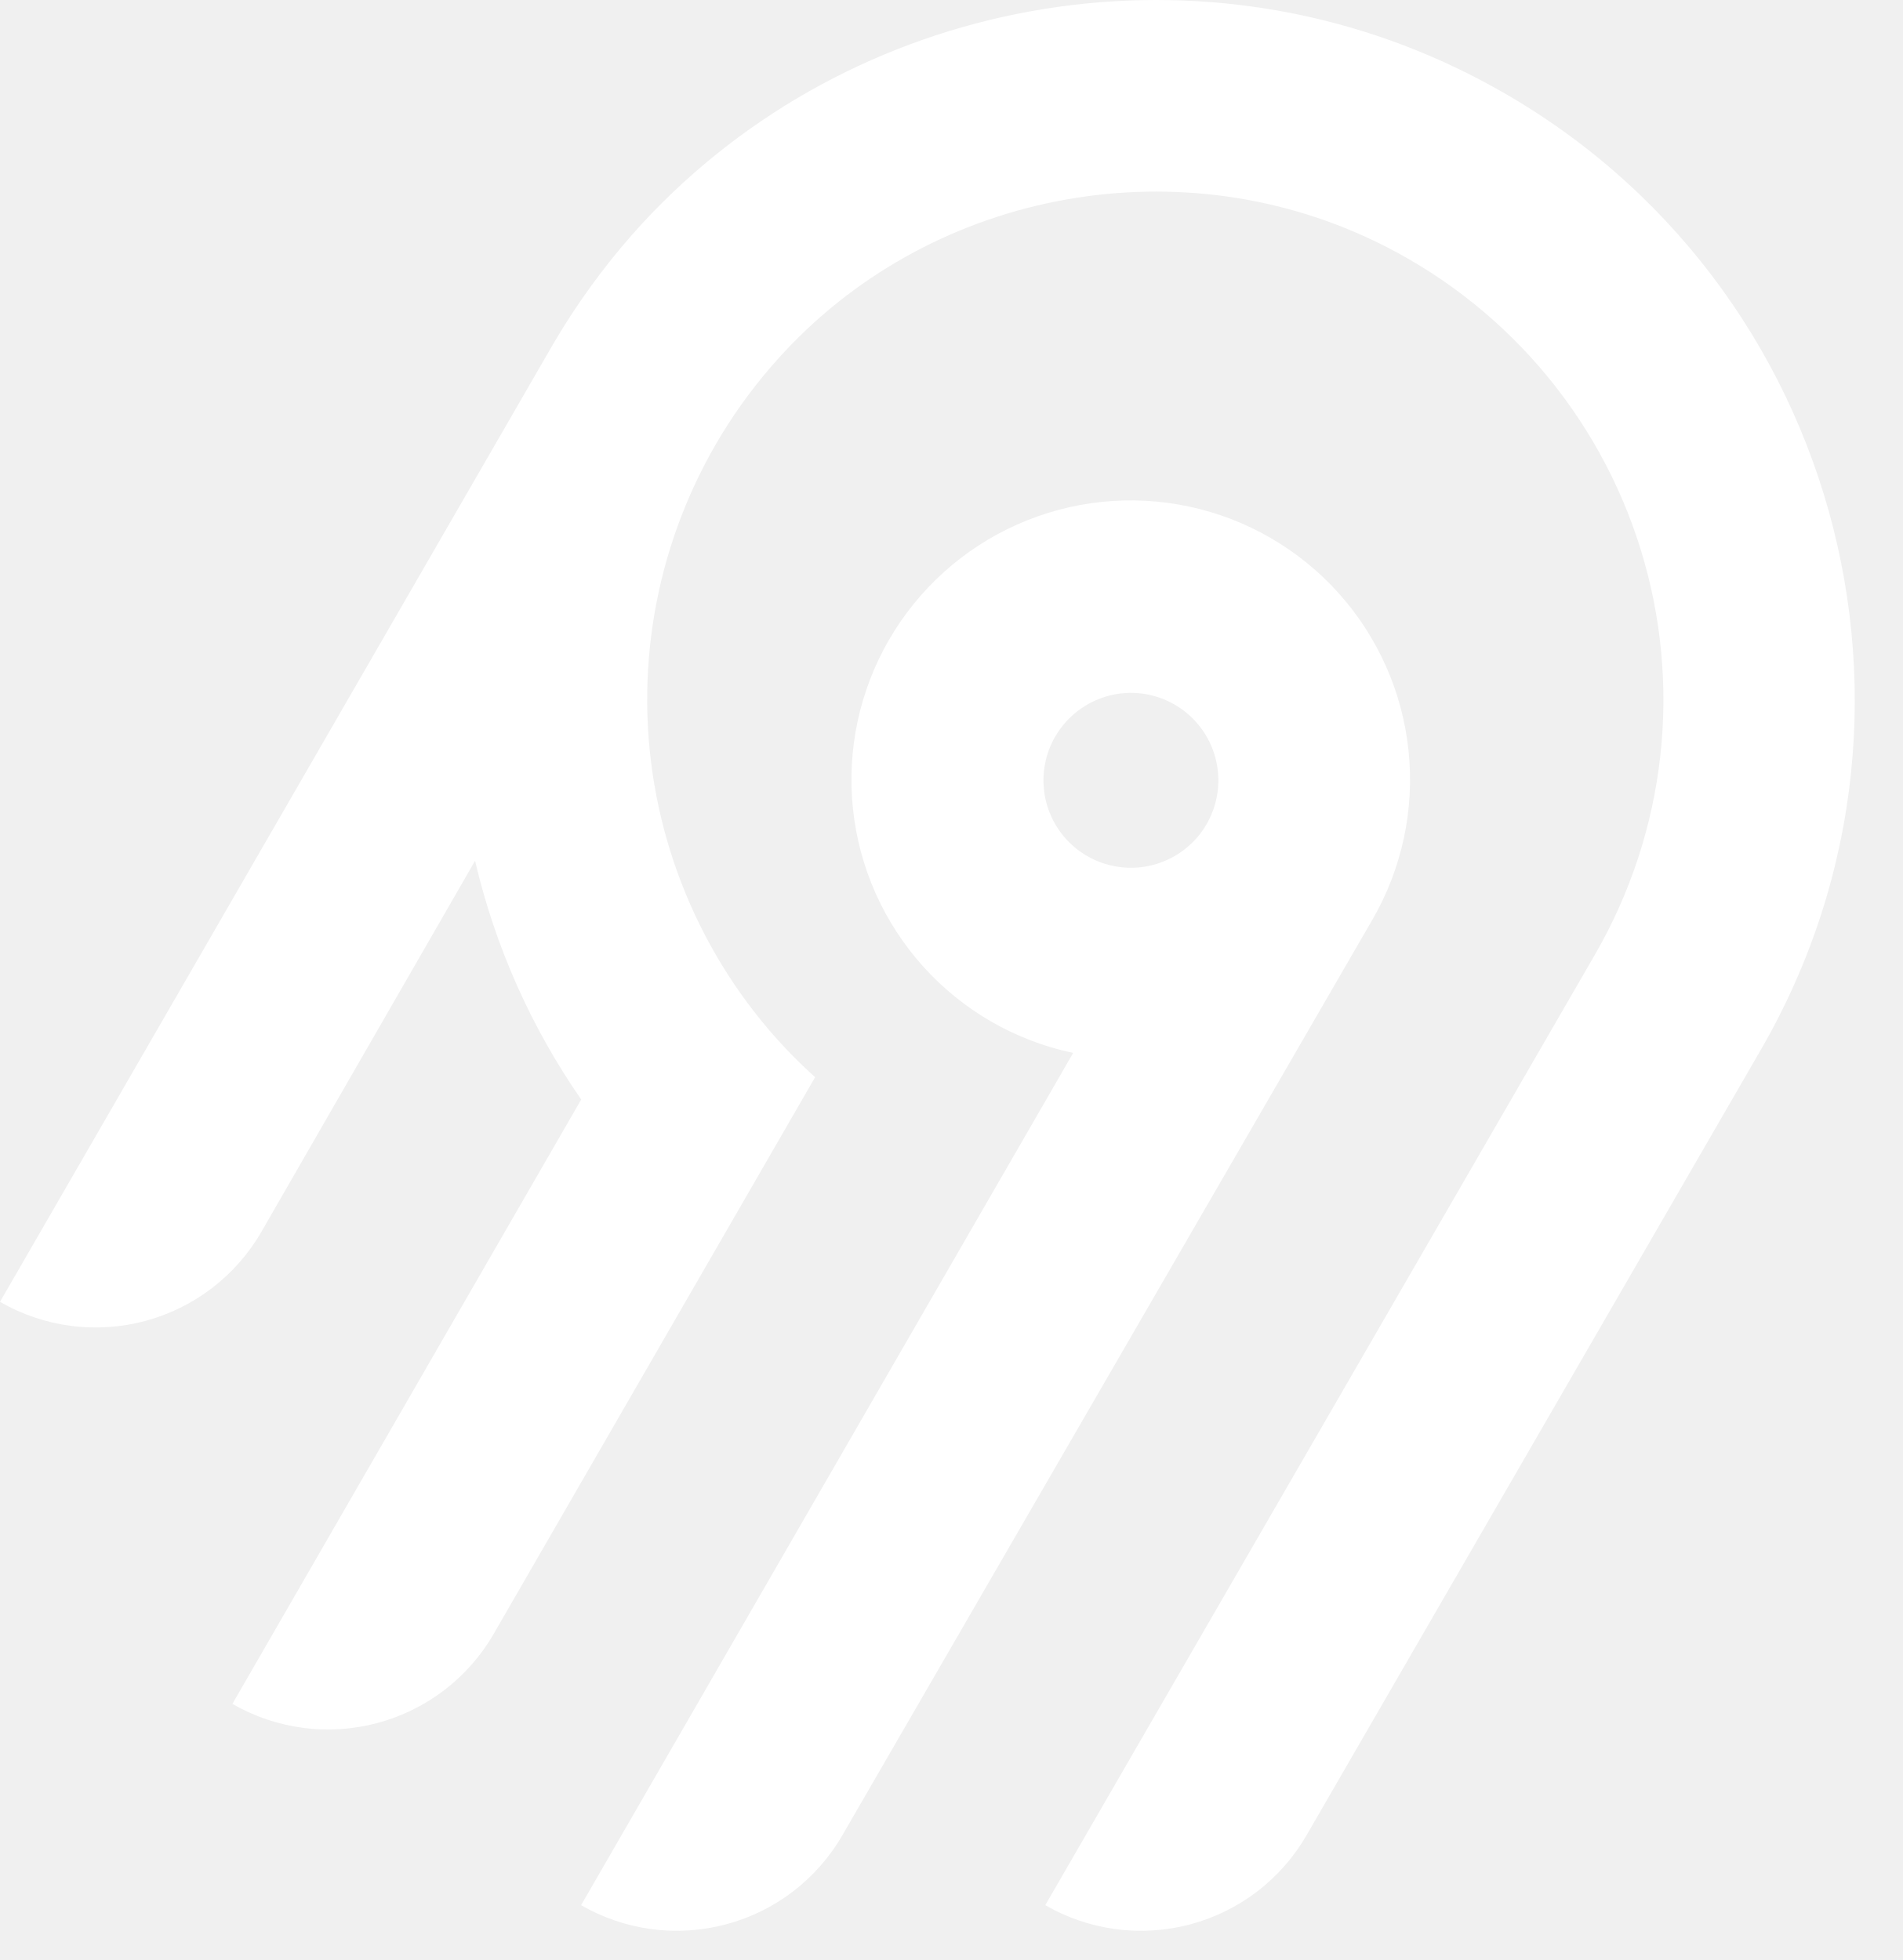
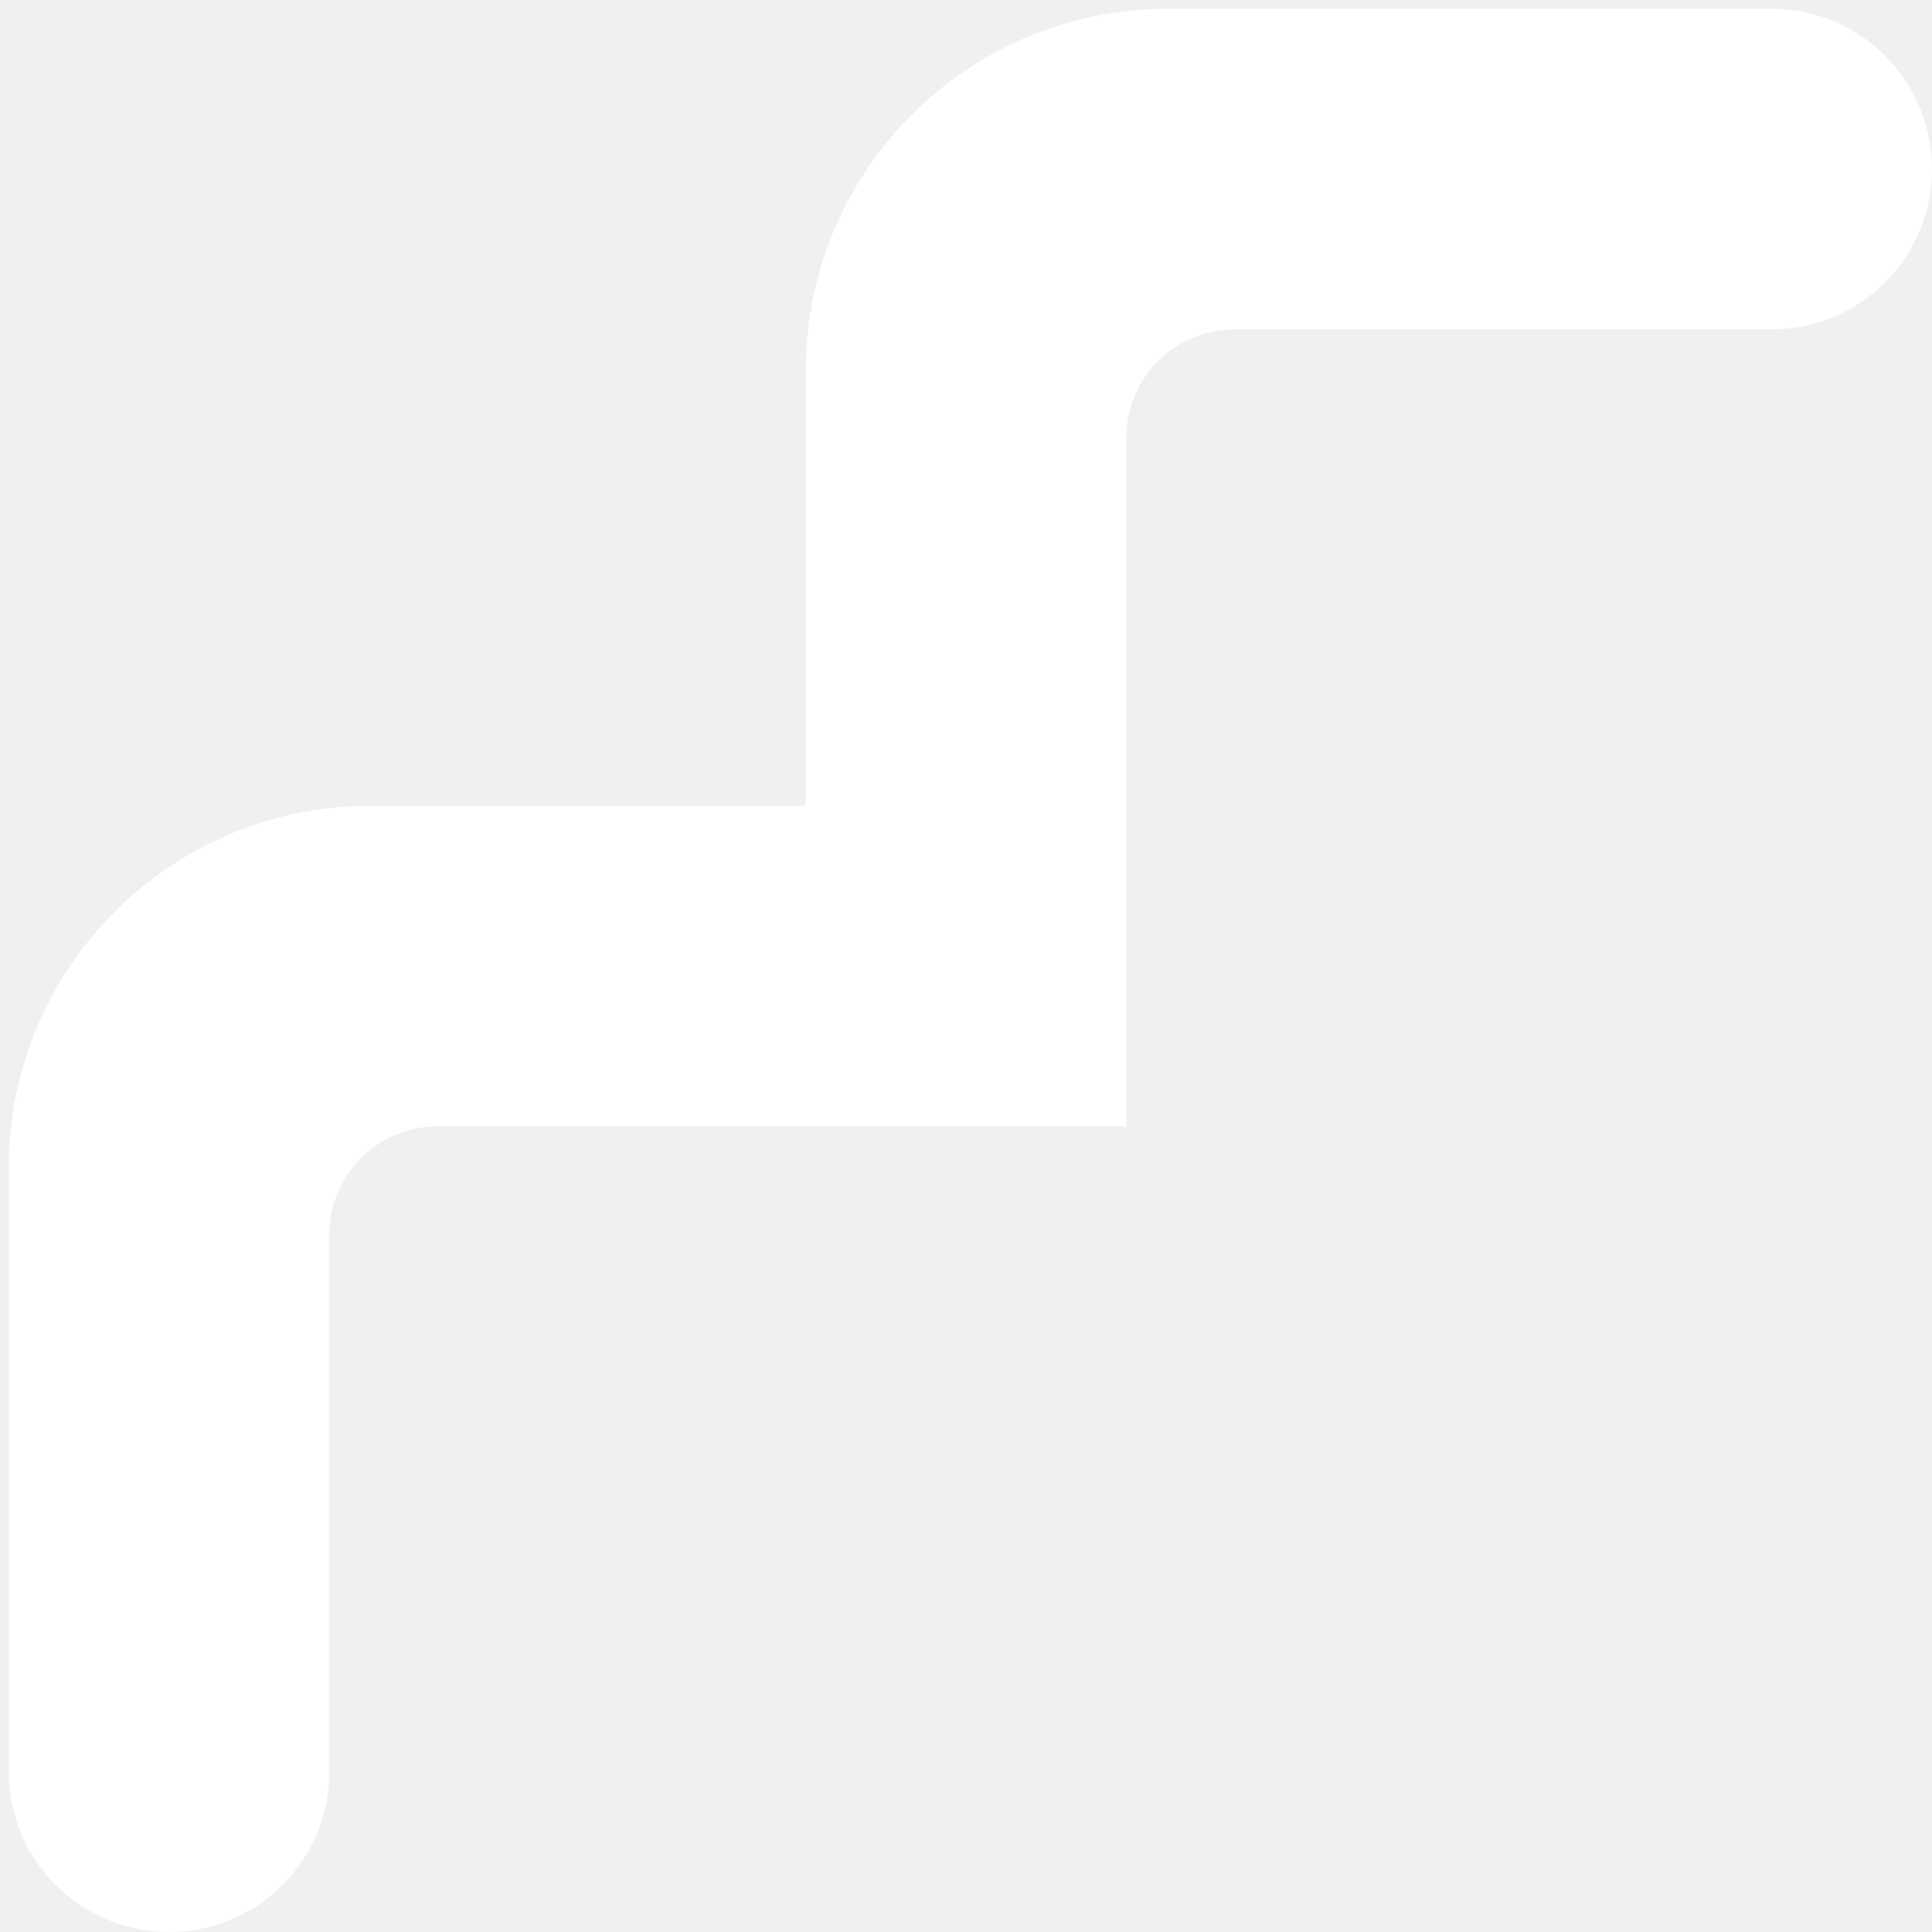
- <svg xmlns="http://www.w3.org/2000/svg" width="33" height="34" viewBox="0 0 33 34" fill="none">
-   <path fill-rule="evenodd" clip-rule="evenodd" d="M10.97 4.064C14.534 0.038 20.422 -1.143 25.266 1.181C31.702 4.268 34.05 12.134 30.547 18.201L22.663 31.834C22.446 32.211 22.156 32.542 21.81 32.808C21.464 33.073 21.069 33.268 20.648 33.381C20.227 33.493 19.788 33.522 19.356 33.465C18.924 33.408 18.507 33.267 18.13 33.049L27.673 16.544C28.279 15.491 28.662 14.325 28.797 13.119C28.932 11.912 28.816 10.69 28.457 9.53C28.098 8.37 27.503 7.296 26.711 6.377C25.918 5.457 24.943 4.711 23.849 4.185C20.347 2.499 16.067 3.341 13.48 6.241C12.053 7.833 11.253 9.888 11.226 12.025C11.2 14.162 11.949 16.237 13.336 17.864C13.585 18.155 13.853 18.43 14.138 18.686L8.564 28.341C8.347 28.719 8.056 29.049 7.711 29.315C7.365 29.58 6.97 29.775 6.549 29.888C6.128 30.001 5.689 30.03 5.257 29.973C4.825 29.916 4.408 29.775 4.031 29.557L10.081 19.073C9.212 17.821 8.587 16.416 8.24 14.932L4.534 21.368C4.316 21.746 4.026 22.076 3.68 22.342C3.334 22.607 2.939 22.802 2.518 22.915C2.097 23.027 1.658 23.056 1.226 22.999C0.794 22.942 0.377 22.801 0 22.583L9.587 5.981C9.985 5.299 10.449 4.657 10.97 4.064ZM24.431 13.024C24.537 14.043 24.317 15.068 23.804 15.954C23.251 16.909 14.612 31.834 14.612 31.834C14.395 32.211 14.104 32.542 13.759 32.808C13.413 33.073 13.018 33.268 12.597 33.38C12.176 33.493 11.737 33.522 11.305 33.465C10.873 33.408 10.456 33.267 10.079 33.049L18.614 18.265C17.612 18.054 16.703 17.531 16.017 16.771C15.331 16.011 14.903 15.054 14.795 14.036C14.687 13.018 14.905 11.992 15.416 11.105C15.928 10.218 16.707 9.516 17.642 9.099C18.577 8.683 19.62 8.573 20.622 8.787C21.623 9 22.531 9.525 23.215 10.286C23.9 11.047 24.325 12.006 24.431 13.024ZM18.693 12.333C18.535 12.454 18.402 12.605 18.303 12.778H18.302C18.152 13.037 18.082 13.336 18.102 13.635C18.121 13.935 18.229 14.222 18.412 14.46C18.594 14.698 18.843 14.876 19.128 14.973C19.412 15.069 19.718 15.079 20.008 15.002C20.298 14.924 20.558 14.762 20.756 14.537C20.954 14.311 21.08 14.032 21.119 13.735C21.159 13.437 21.108 13.135 20.976 12.866C20.843 12.596 20.634 12.373 20.374 12.223C20.201 12.123 20.011 12.058 19.814 12.032C19.616 12.006 19.416 12.019 19.223 12.071C19.031 12.123 18.851 12.211 18.693 12.333Z" fill="white" />
+ <svg xmlns="http://www.w3.org/2000/svg" width="106" height="106" viewBox="0 0 106 106" fill="none">
+   <path fill-rule="evenodd" clip-rule="evenodd" d="M103.425 15.494C101.833 17.085 99.635 18.069 97.207 18.069H67.738C66.097 18.069 64.612 18.734 63.537 19.809C62.462 20.884 61.797 22.37 61.797 24.01V45.637V61.797H45.636H24.01C22.37 61.797 20.884 62.462 19.809 63.537C18.734 64.612 18.069 66.097 18.069 67.738V97.207C18.069 99.635 17.085 101.833 15.493 103.425C13.902 105.016 11.704 106 9.276 106C6.848 106 4.649 105.016 3.058 103.425C1.467 101.833 0.483 99.635 0.483 97.207L0.483 64.055C0.483 58.575 2.704 53.614 6.295 50.023C9.886 46.432 14.847 44.211 20.327 44.211H44.211V20.327C44.211 14.847 46.432 9.886 50.023 6.295C53.614 2.704 58.575 0.483 64.055 0.483H97.207C99.635 0.483 101.833 1.467 103.425 3.058C105.016 4.649 106 6.848 106 9.276C106 11.704 105.016 13.902 103.425 15.494Z" fill="white" />
</svg>
